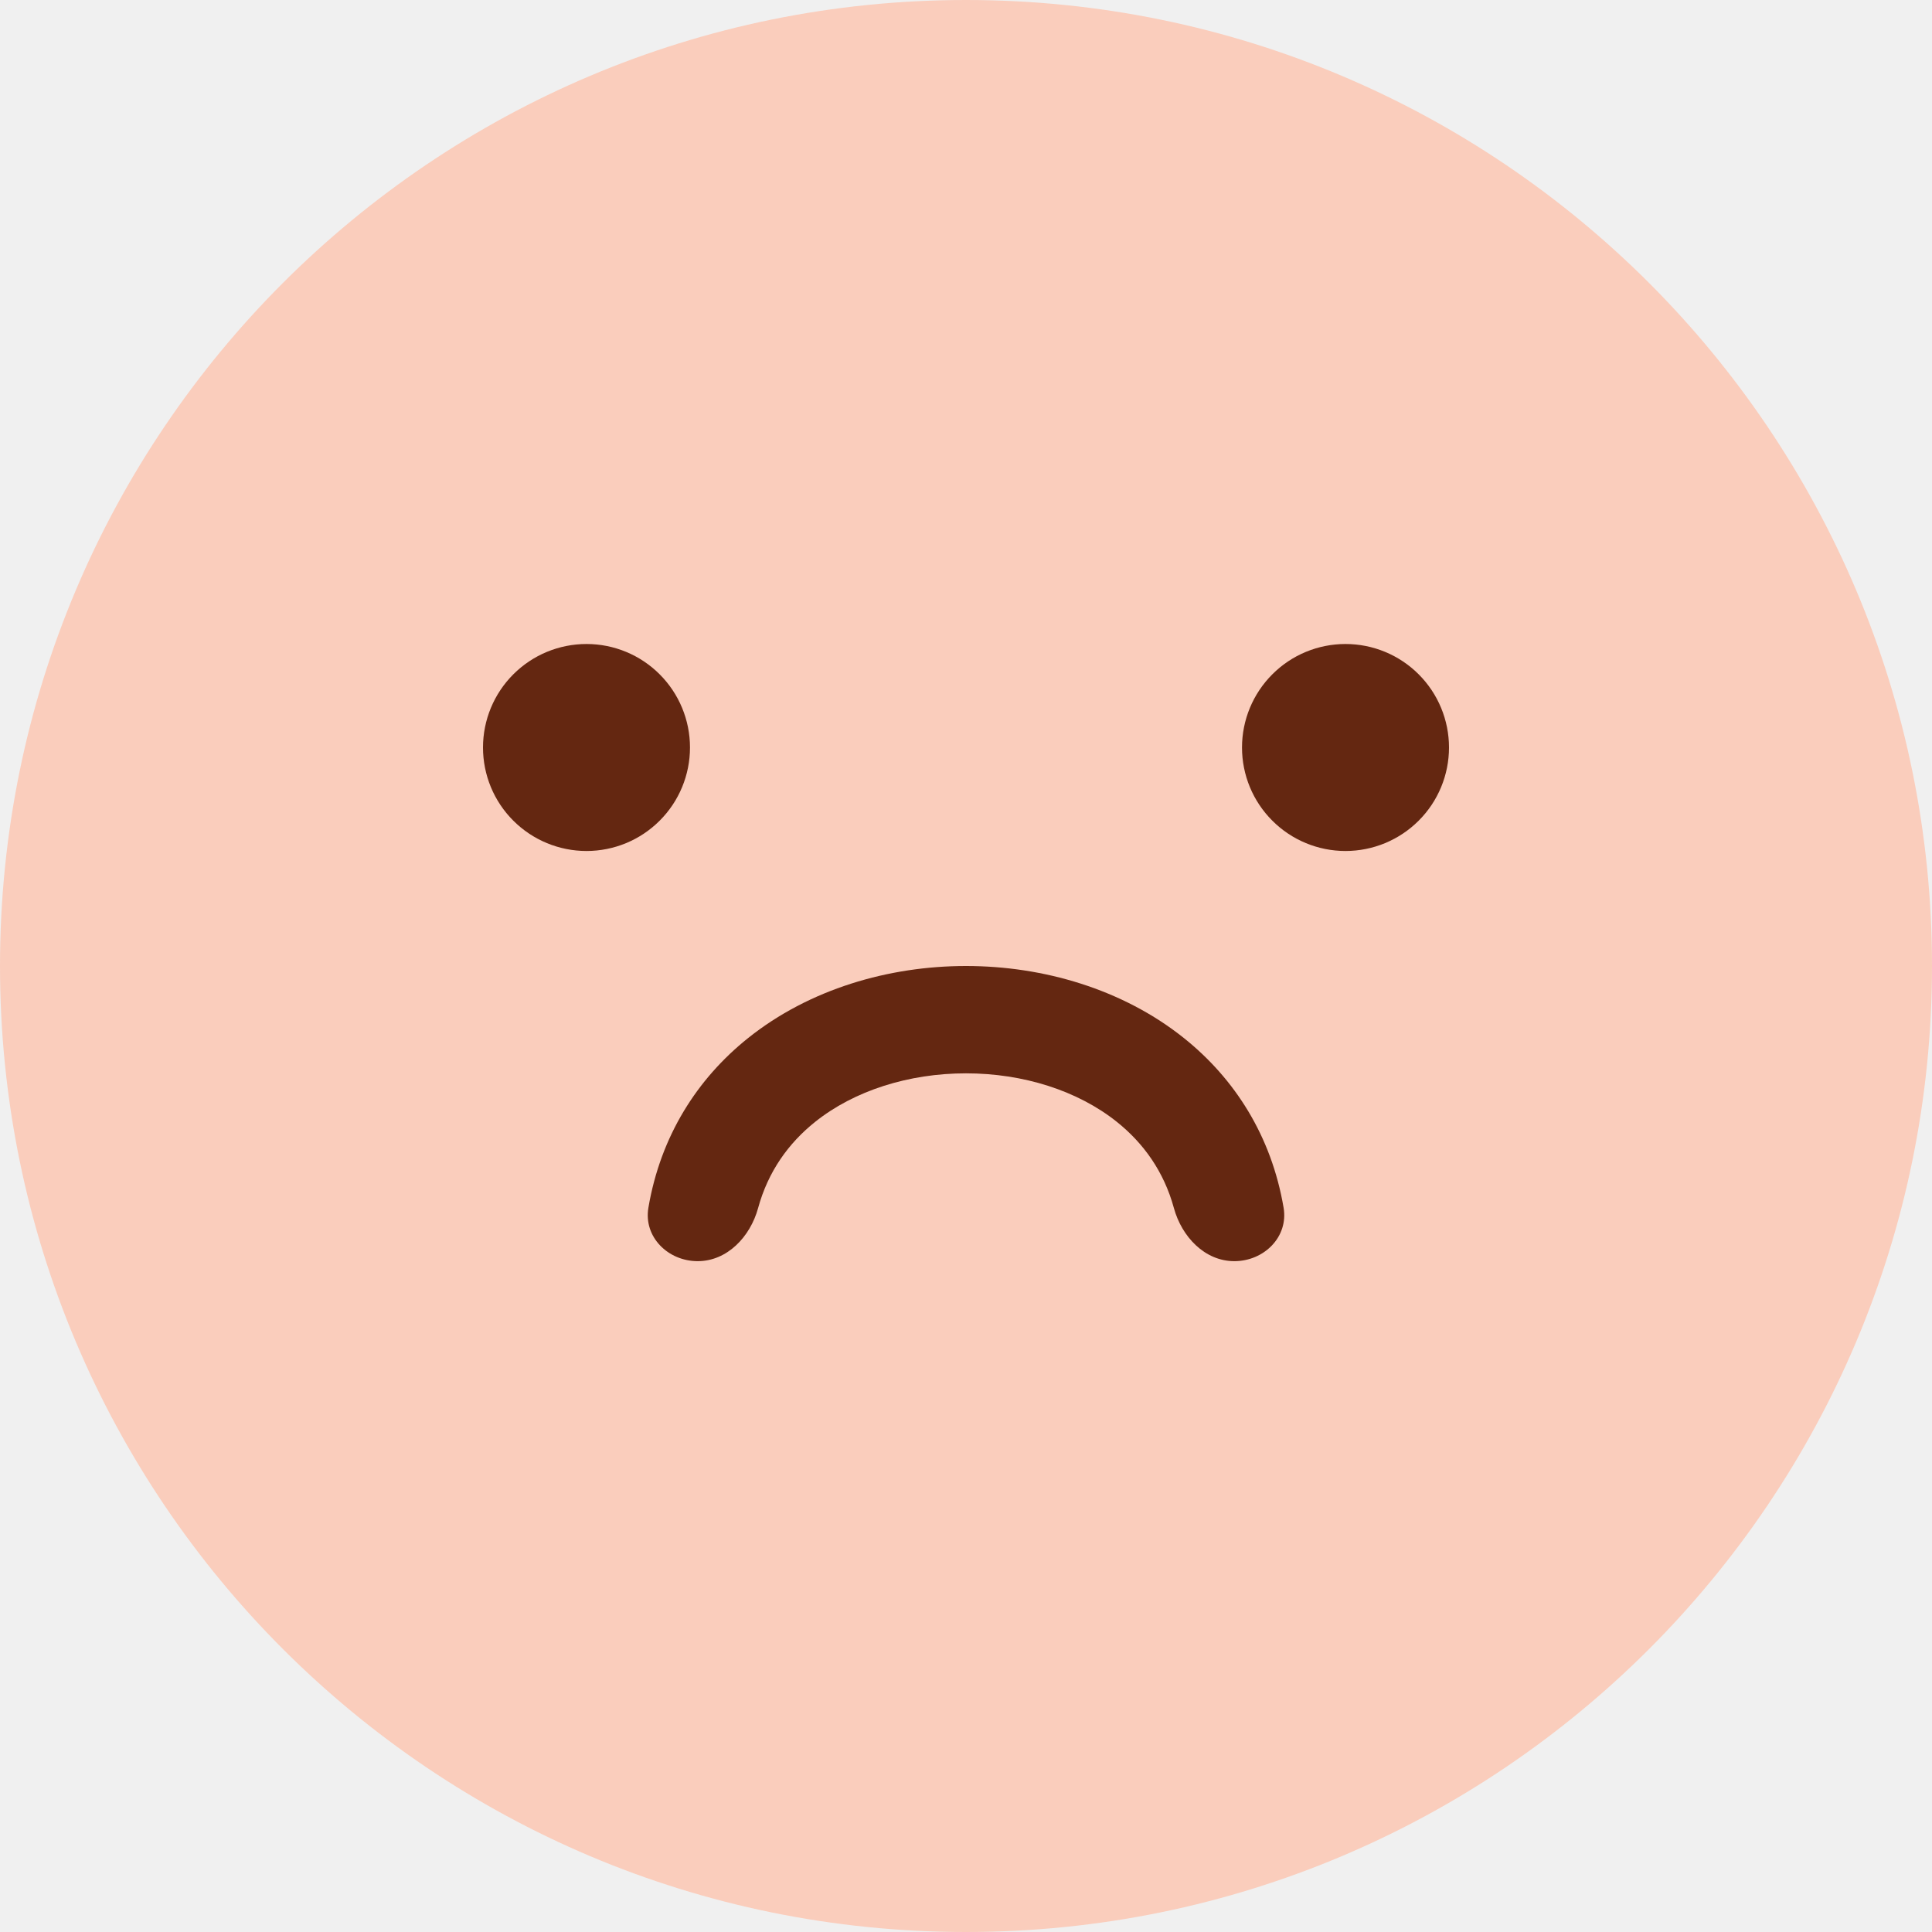
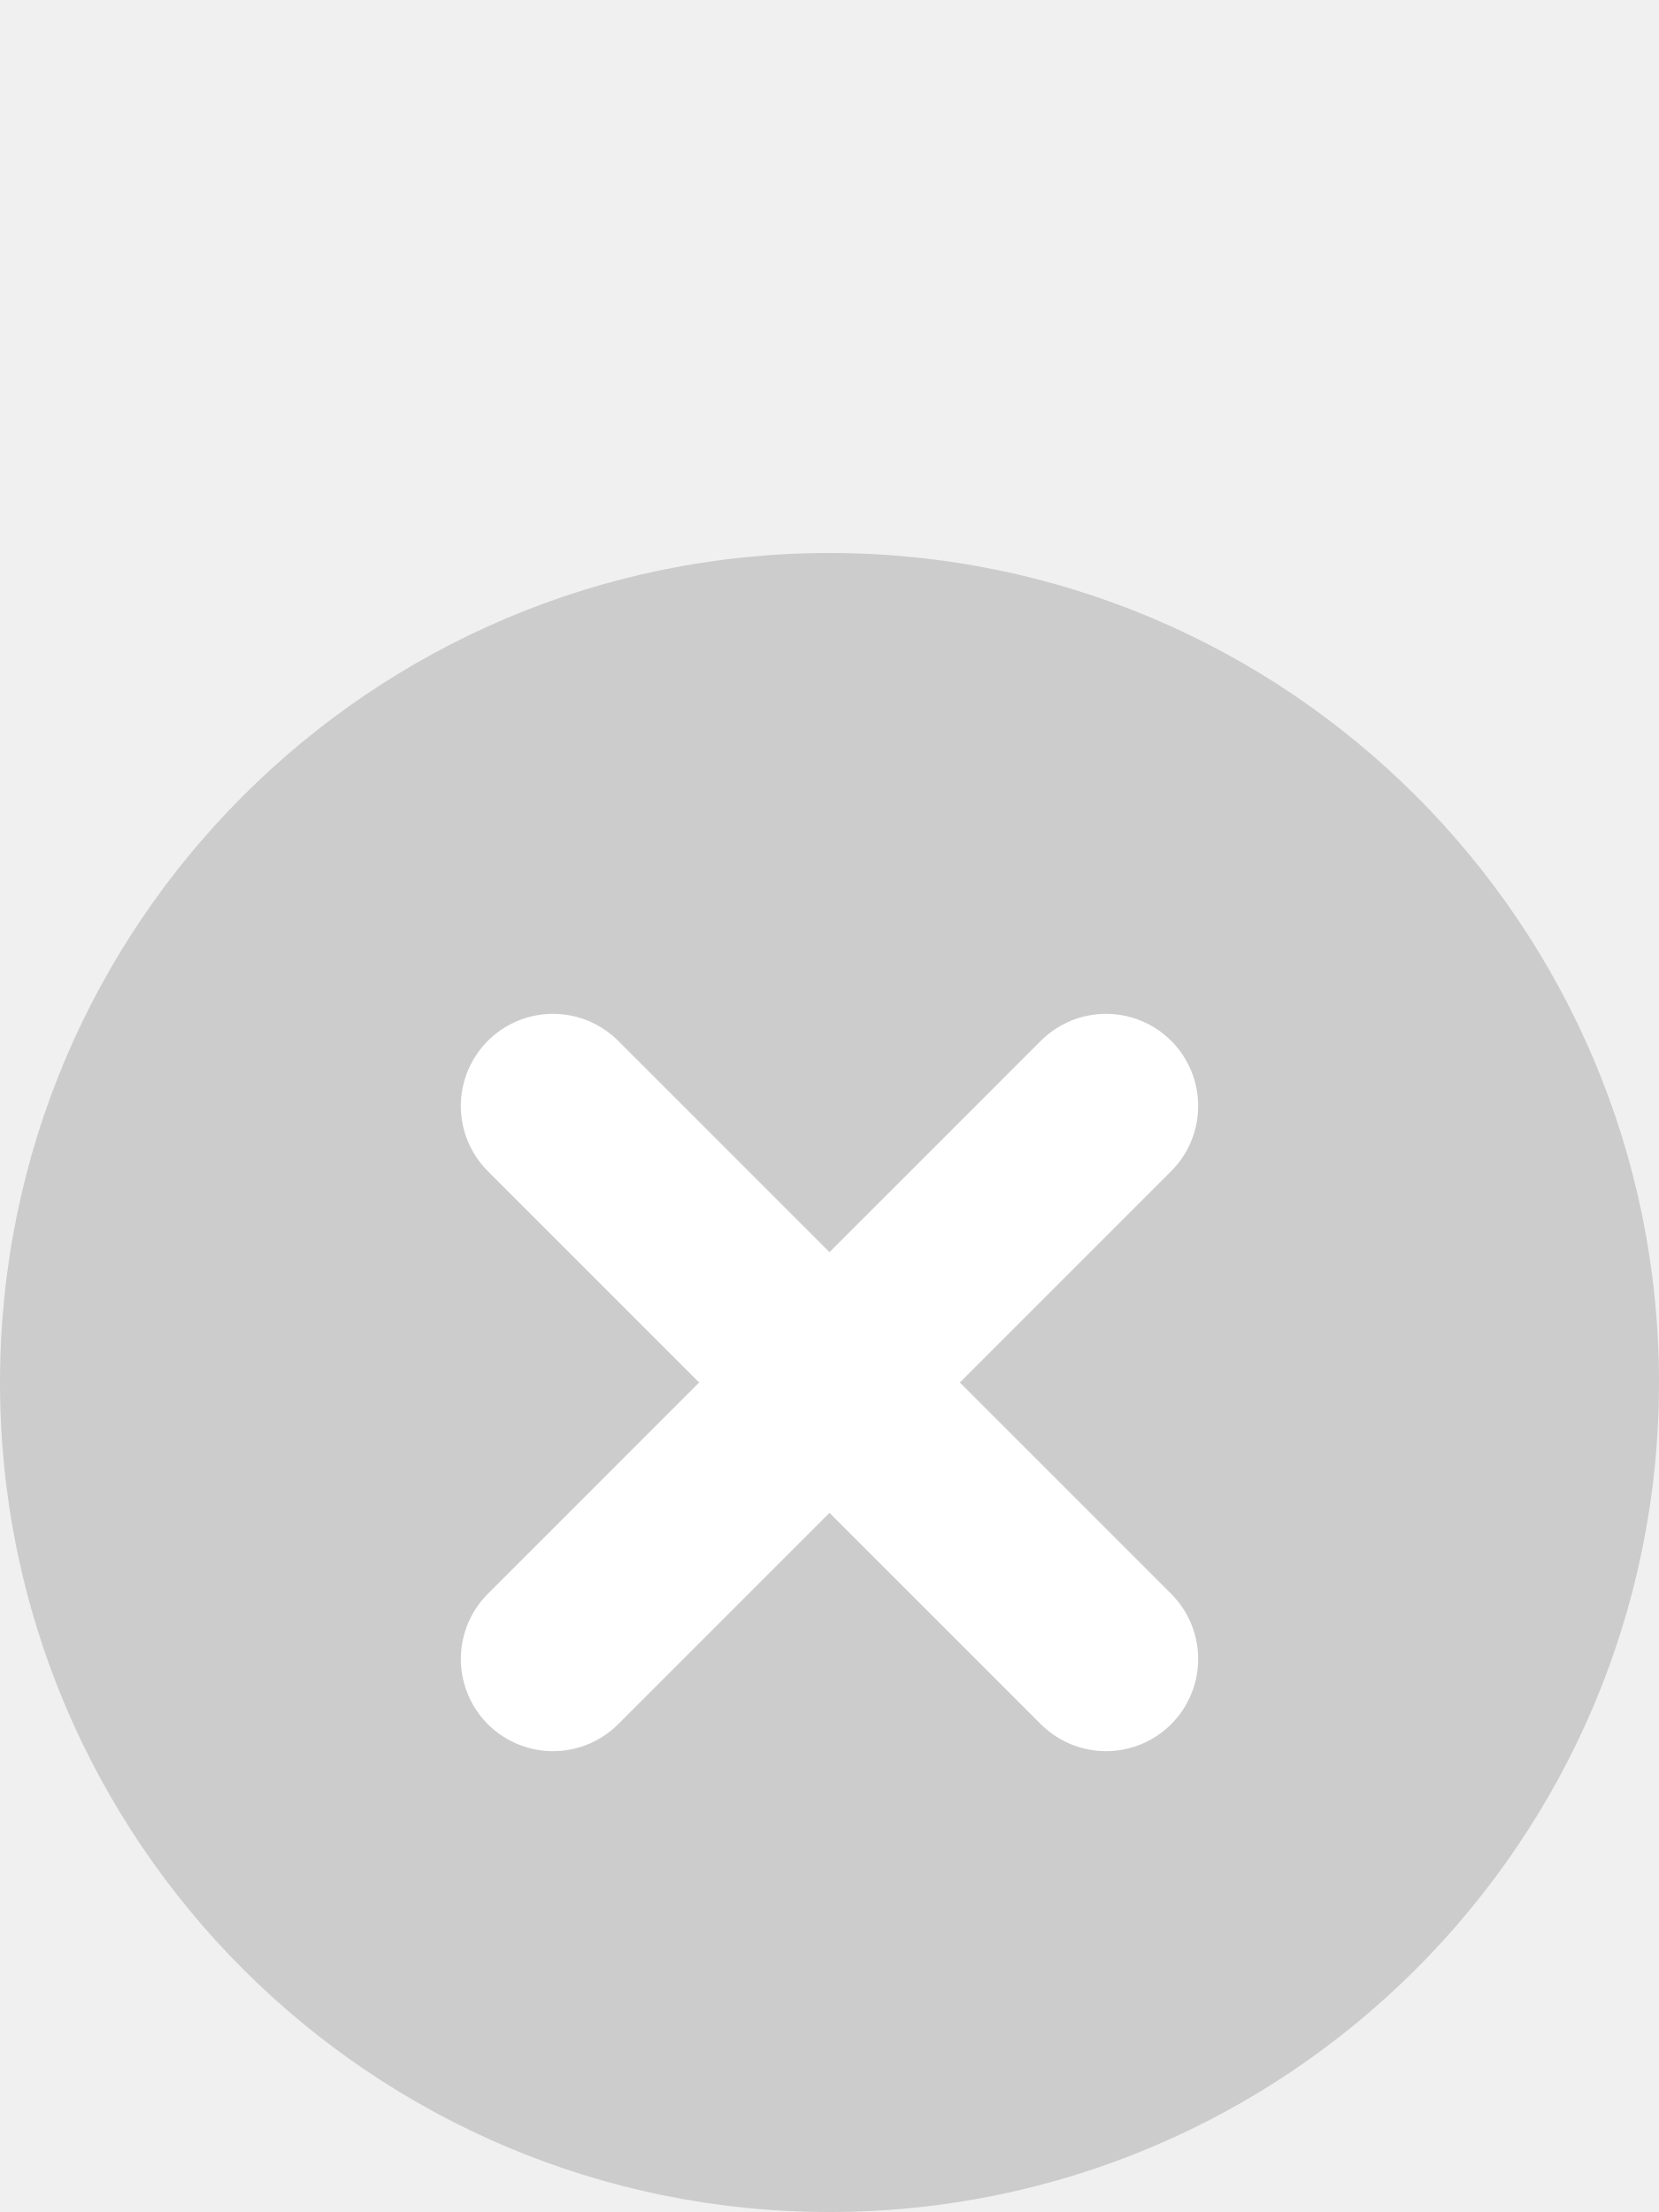
- <svg xmlns="http://www.w3.org/2000/svg" width="36" height="36" viewBox="0 0 36 36" fill="none">
-   <circle cx="18" cy="18" r="18" fill="#FACDBC" />
-   <path d="M9 13.929C9 14.44 9.203 14.931 9.565 15.292C9.927 15.654 10.417 15.857 10.929 15.857C11.44 15.857 11.931 15.654 12.292 15.292C12.654 14.931 12.857 14.44 12.857 13.929C12.857 13.417 12.654 12.927 12.292 12.565C11.931 12.203 11.44 12 10.929 12C10.417 12 9.927 12.203 9.565 12.565C9.203 12.927 9 13.417 9 13.929ZM23.143 13.929C23.143 14.44 23.346 14.931 23.708 15.292C24.069 15.654 24.56 15.857 25.071 15.857C25.583 15.857 26.073 15.654 26.435 15.292C26.797 14.931 27 14.44 27 13.929C27 13.417 26.797 12.927 26.435 12.565C26.073 12.203 25.583 12 25.071 12C24.56 12 24.069 12.203 23.708 12.565C23.346 12.927 23.143 13.417 23.143 13.929Z" fill="#642711" />
-   <path fill-rule="evenodd" clip-rule="evenodd" d="M22.062 19.344C23.008 20.101 23.691 21.167 23.918 22.504C24.011 23.049 23.552 23.5 23 23.5C22.448 23.5 22.02 23.044 21.874 22.511C21.687 21.826 21.304 21.299 20.813 20.906C20.082 20.321 19.064 20 18 20C16.936 20 15.918 20.321 15.187 20.906C14.696 21.299 14.313 21.826 14.126 22.511C13.98 23.044 13.552 23.5 13 23.5C12.448 23.5 11.989 23.049 12.082 22.504C12.309 21.167 12.992 20.101 13.938 19.344C15.082 18.429 16.564 18 18 18C19.436 18 20.918 18.429 22.062 19.344Z" fill="#642711" />
+ <svg xmlns="http://www.w3.org/2000/svg" width="36" height="48" viewBox="0 -12 36 48" fill="none">
+   <circle cx="18" cy="18" r="18" fill="#CCCCCC" />
+   <path d="M24 12L12 24M12 12L24 24" stroke="white" stroke-width="4" stroke-linecap="round" stroke-linejoin="round" />
</svg>
